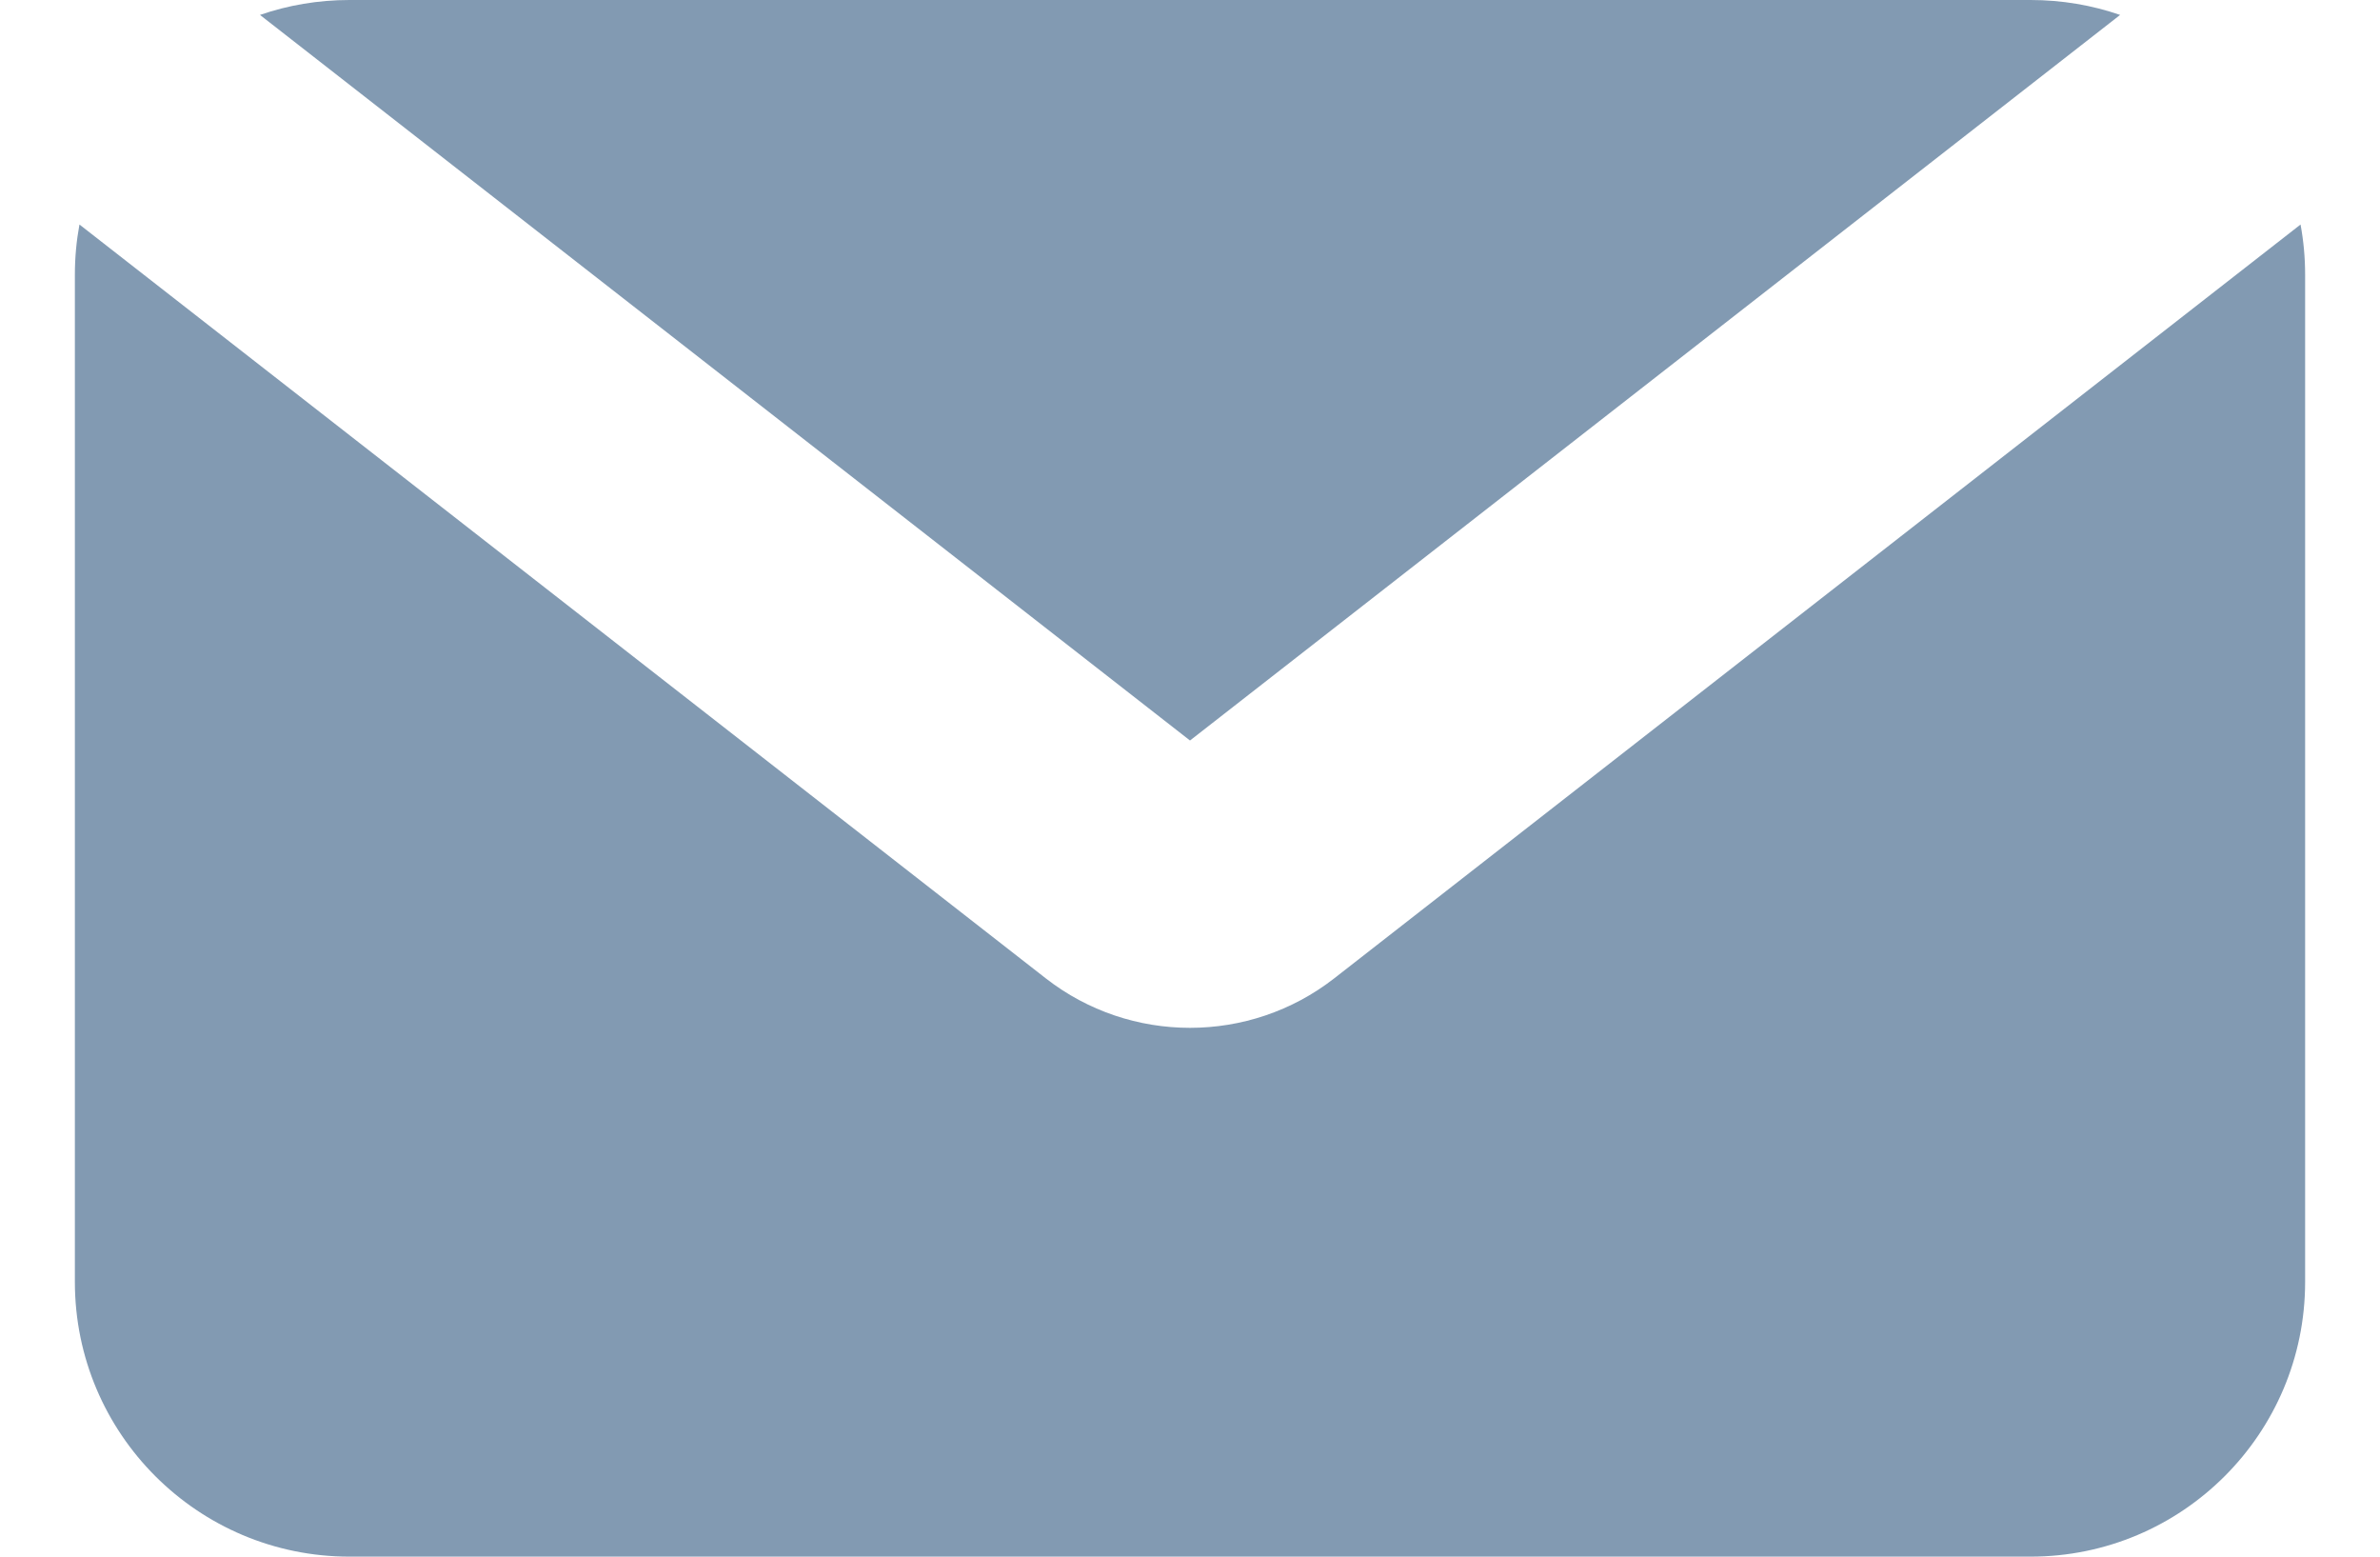
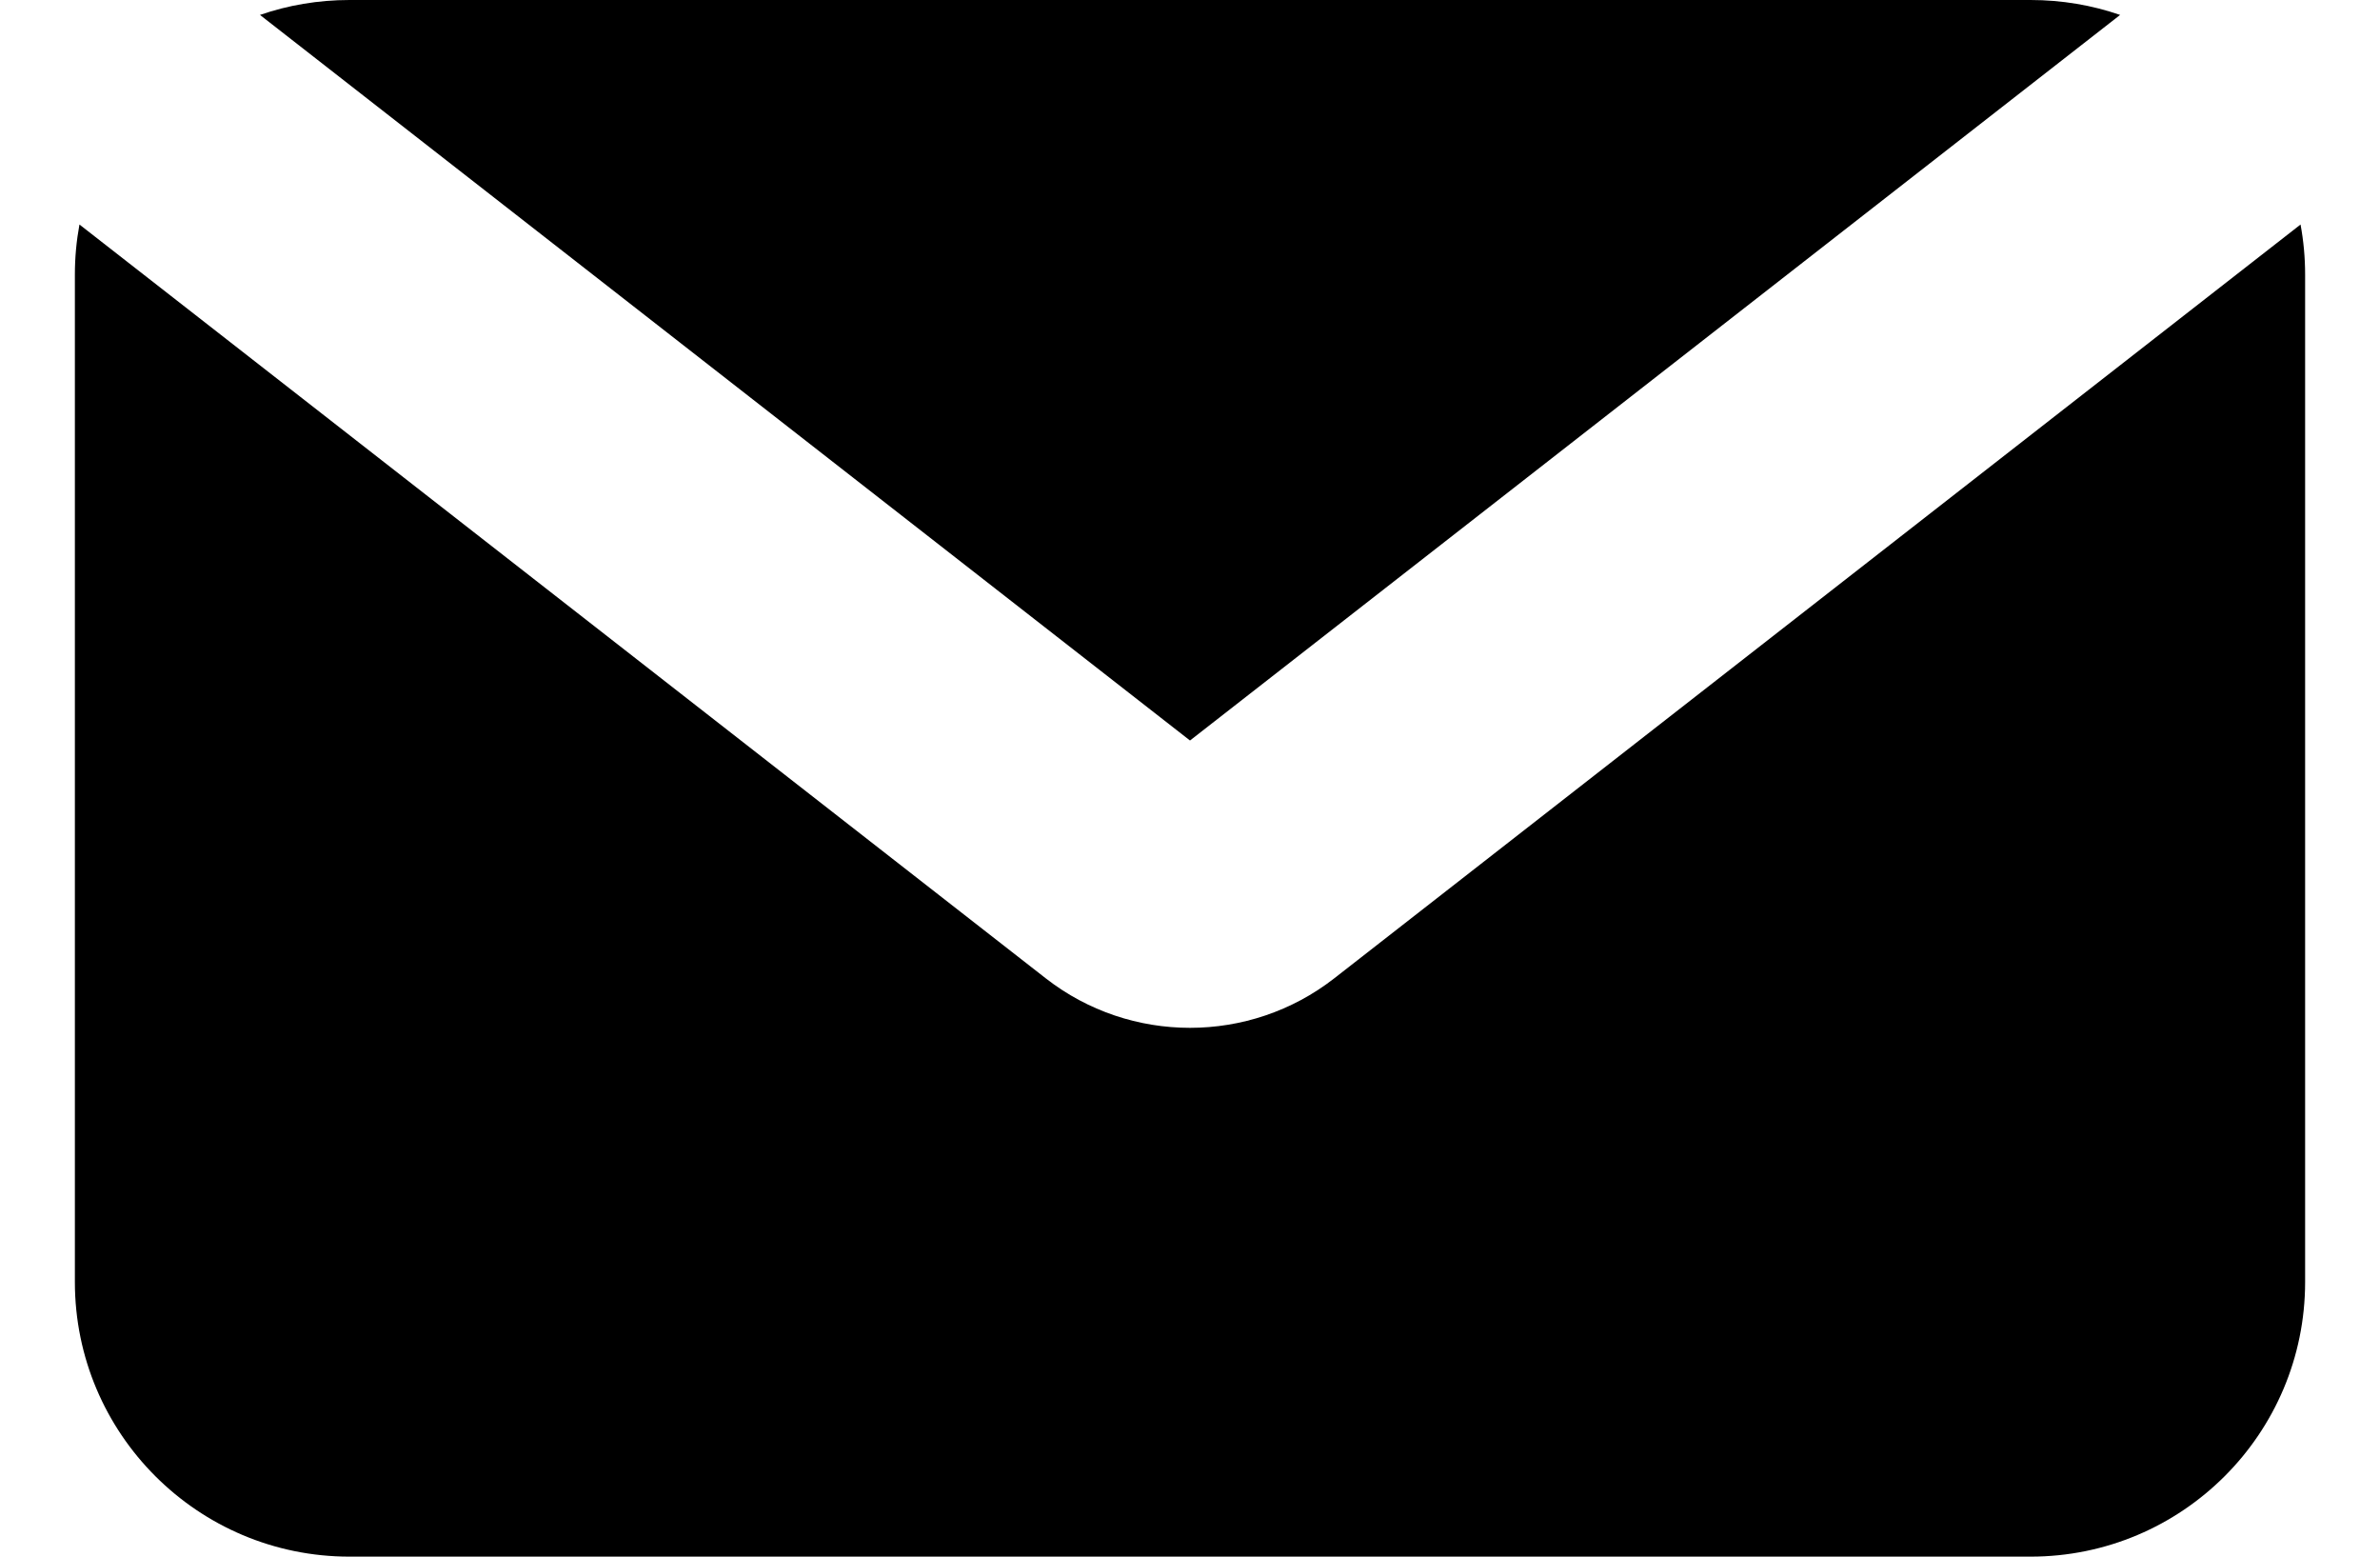
<svg xmlns="http://www.w3.org/2000/svg" width="26" height="17" viewBox="0 0 26 17" fill="none">
-   <path fill-rule="evenodd" clip-rule="evenodd" d="M0.868 2.452C0.835 2.63 0.818 2.813 0.818 3V14C0.818 15.657 2.162 17 3.818 17H22.182C23.839 17 25.182 15.657 25.182 14V3C25.182 2.813 25.165 2.63 25.132 2.452L14.575 10.685C13.652 11.405 12.348 11.405 11.425 10.685L0.868 2.452ZM23.161 0.163C22.854 0.057 22.525 0 22.182 0H3.818C3.476 0 3.146 0.057 2.84 0.163L13 8.087L23.161 0.163Z" fill="#829AB2" />
+   <path fill-rule="evenodd" clip-rule="evenodd" d="M0.868 2.452C0.835 2.63 0.818 2.813 0.818 3V14C0.818 15.657 2.162 17 3.818 17H22.182C23.839 17 25.182 15.657 25.182 14V3C25.182 2.813 25.165 2.63 25.132 2.452L14.575 10.685C13.652 11.405 12.348 11.405 11.425 10.685L0.868 2.452ZM23.161 0.163C22.854 0.057 22.525 0 22.182 0H3.818C3.476 0 3.146 0.057 2.84 0.163L13 8.087L23.161 0.163Z" fill="currentColor" />
</svg>
